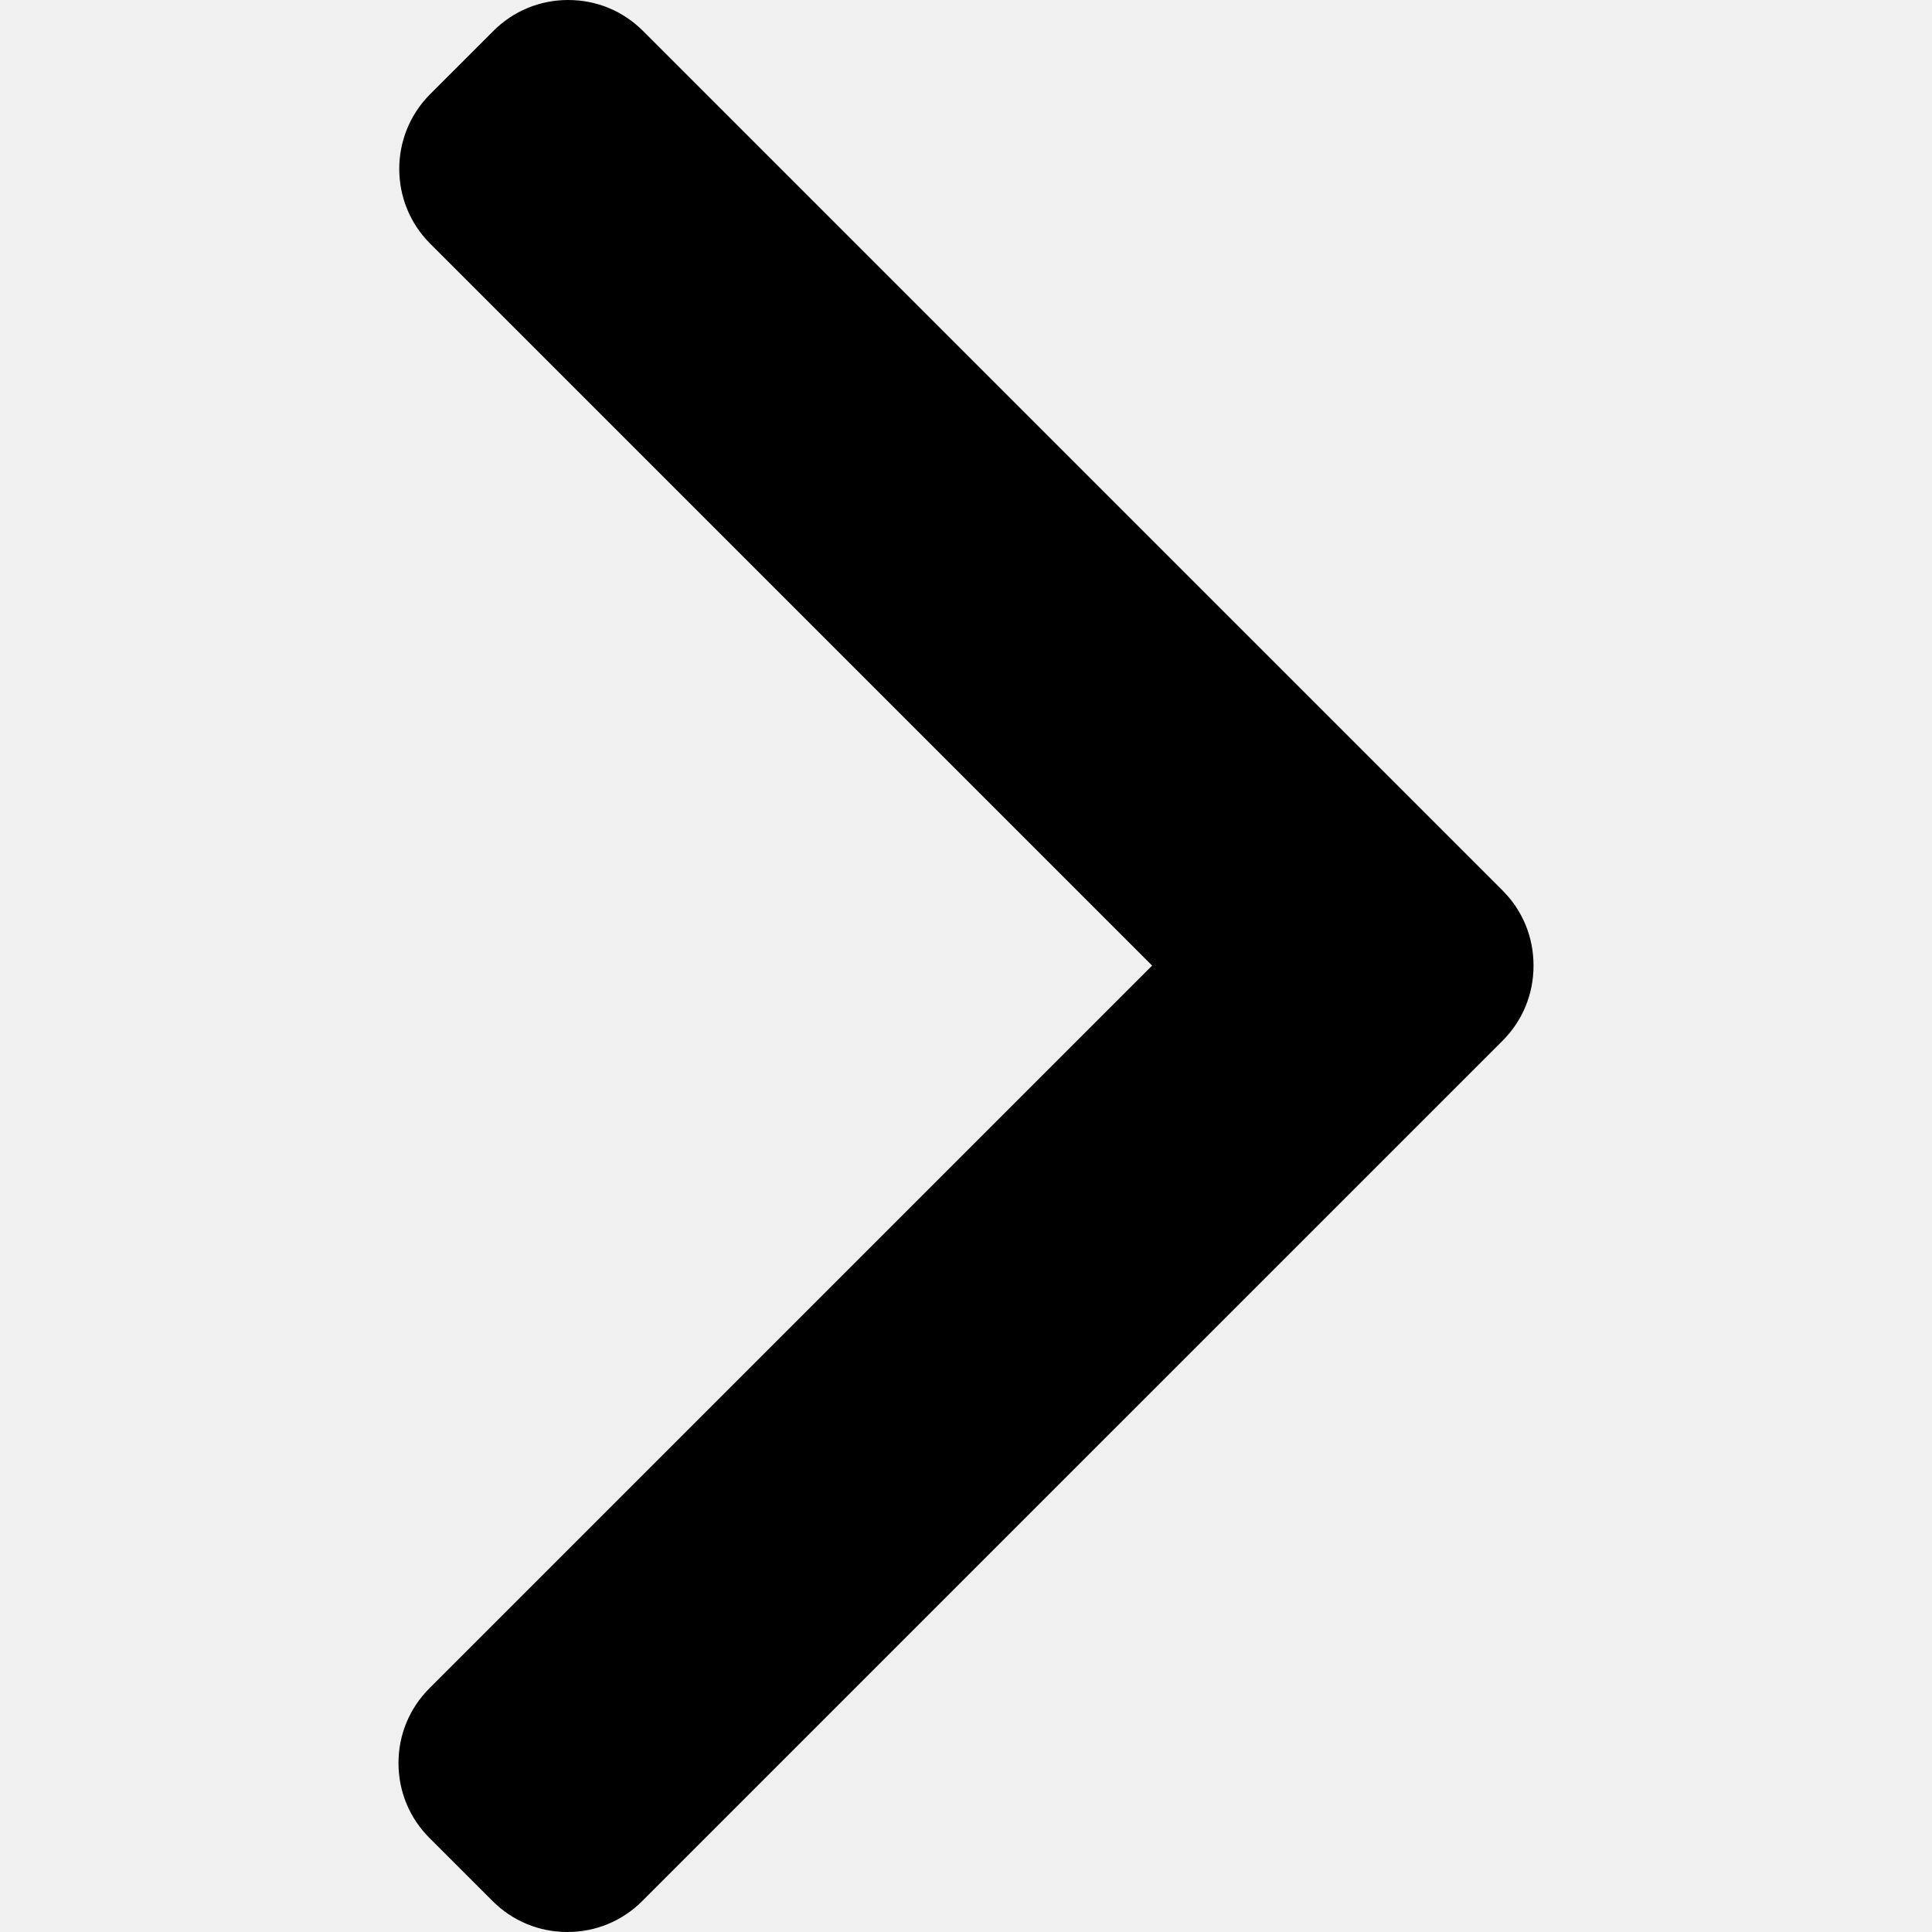
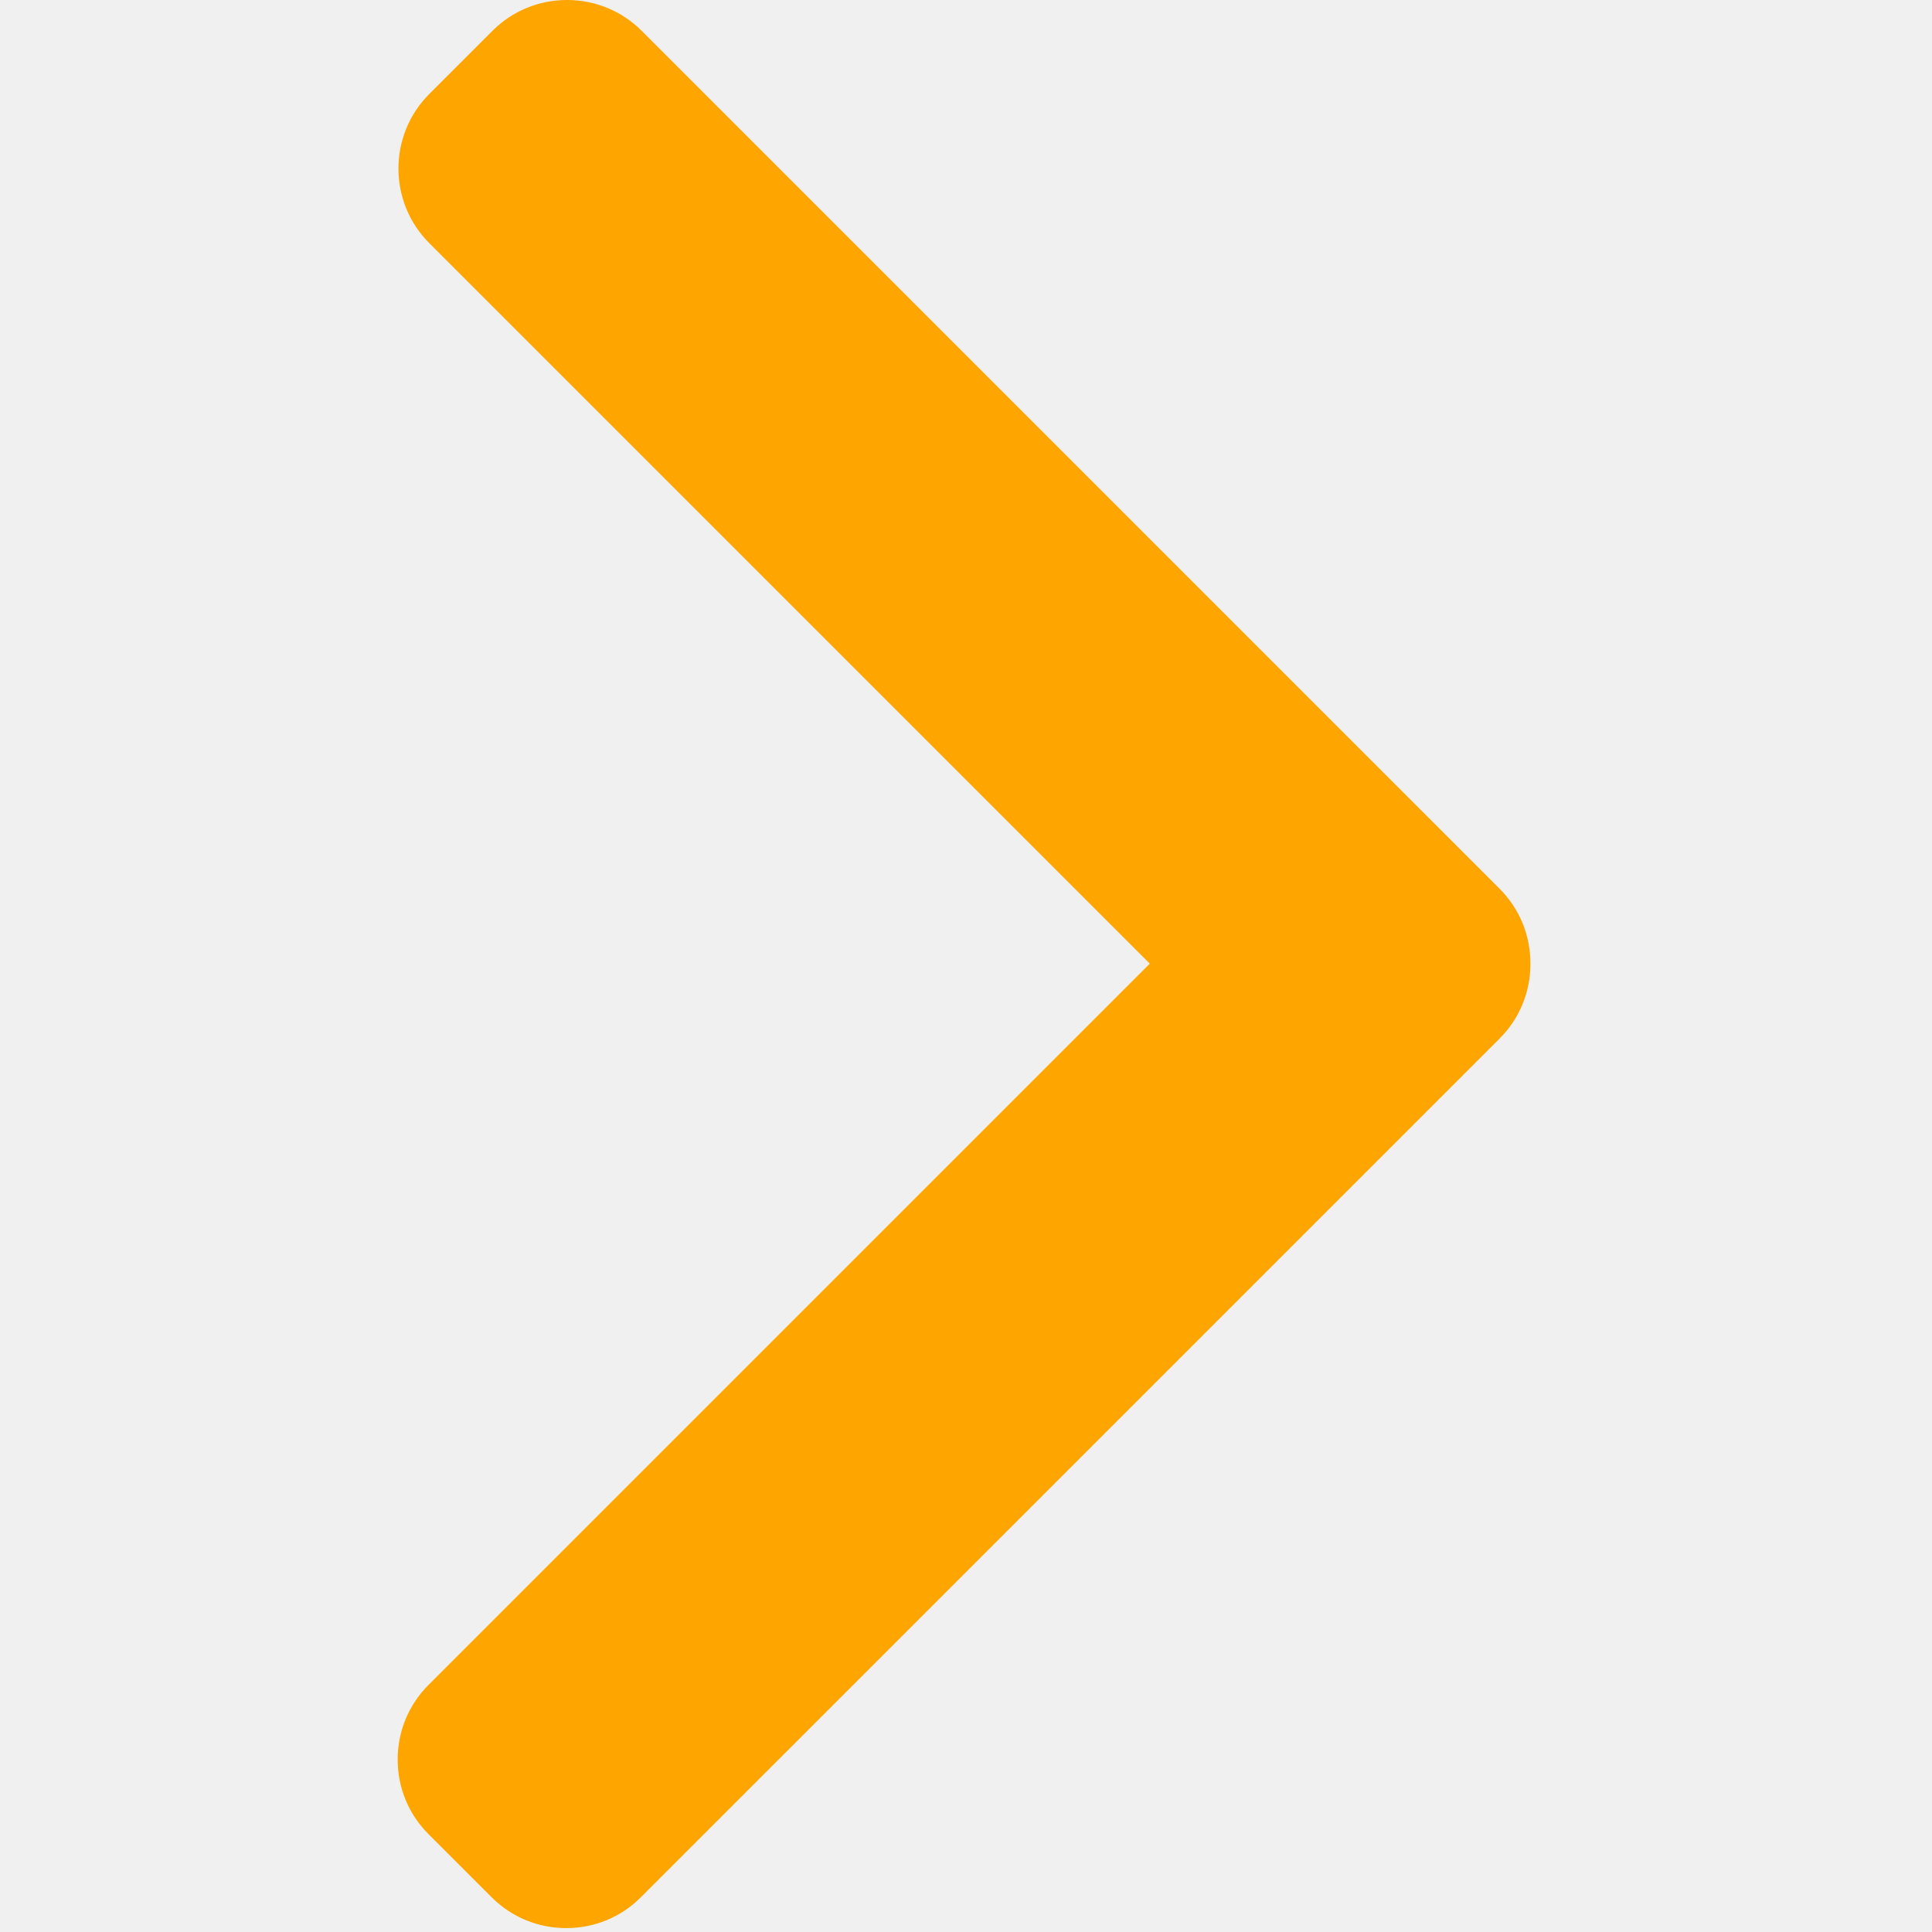
- <svg xmlns="http://www.w3.org/2000/svg" version="1.1" id="Layer_1" x="0px" y="0px" viewBox="0 0 492.004 492.004" style="enable-background:new 0 0 492.004 492.004;" xml:space="preserve">
-   <g>
-     <g>
-       <path d="M382.678,226.804L163.73,7.86C158.666,2.792,151.906,0,144.698,0s-13.968,2.792-19.032,7.86l-16.124,16.12    c-10.492,10.504-10.492,27.576,0,38.064L293.398,245.9l-184.06,184.06c-5.064,5.068-7.86,11.824-7.86,19.028    c0,7.212,2.796,13.968,7.86,19.04l16.124,16.116c5.068,5.068,11.824,7.86,19.032,7.86s13.968-2.792,19.032-7.86L382.678,265    c5.076-5.084,7.864-11.872,7.848-19.088C390.542,238.668,387.754,231.884,382.678,226.804z" />
-     </g>
+ <svg xmlns="http://www.w3.org/2000/svg" width="493" height="493" viewBox="0 0 493 493" fill="none">
+   <g clip-path="url(#clip0)">
+     <path d="M382.678 226.804L163.73 7.86C158.666 2.792 151.906 0 144.698 0C137.49 0 130.73 2.792 125.666 7.86L109.542 23.98C99.05 34.484 99.05 51.556 109.542 62.044L293.398 245.9L109.338 429.96C104.274 435.028 101.478 441.784 101.478 448.988C101.478 456.2 104.274 462.956 109.338 468.028L125.462 484.144C130.53 489.212 137.286 492.004 144.494 492.004C151.702 492.004 158.462 489.212 163.526 484.144L382.678 265C387.754 259.916 390.542 253.128 390.526 245.912C390.542 238.668 387.754 231.884 382.678 226.804Z" fill="#FFA500" />
  </g>
-   <g>
- </g>
-   <g>
- </g>
-   <g>
- </g>
-   <g>
- </g>
-   <g>
- </g>
-   <g>
- </g>
-   <g>
- </g>
-   <g>
- </g>
-   <g>
- </g>
-   <g>
- </g>
-   <g>
- </g>
-   <g>
- </g>
-   <g>
- </g>
-   <g>
- </g>
-   <g>
- </g>
+   <defs>
+     <clipPath id="clip0">
+       <rect width="492.004" height="492.004" fill="white" />
+     </clipPath>
+   </defs>
</svg>
